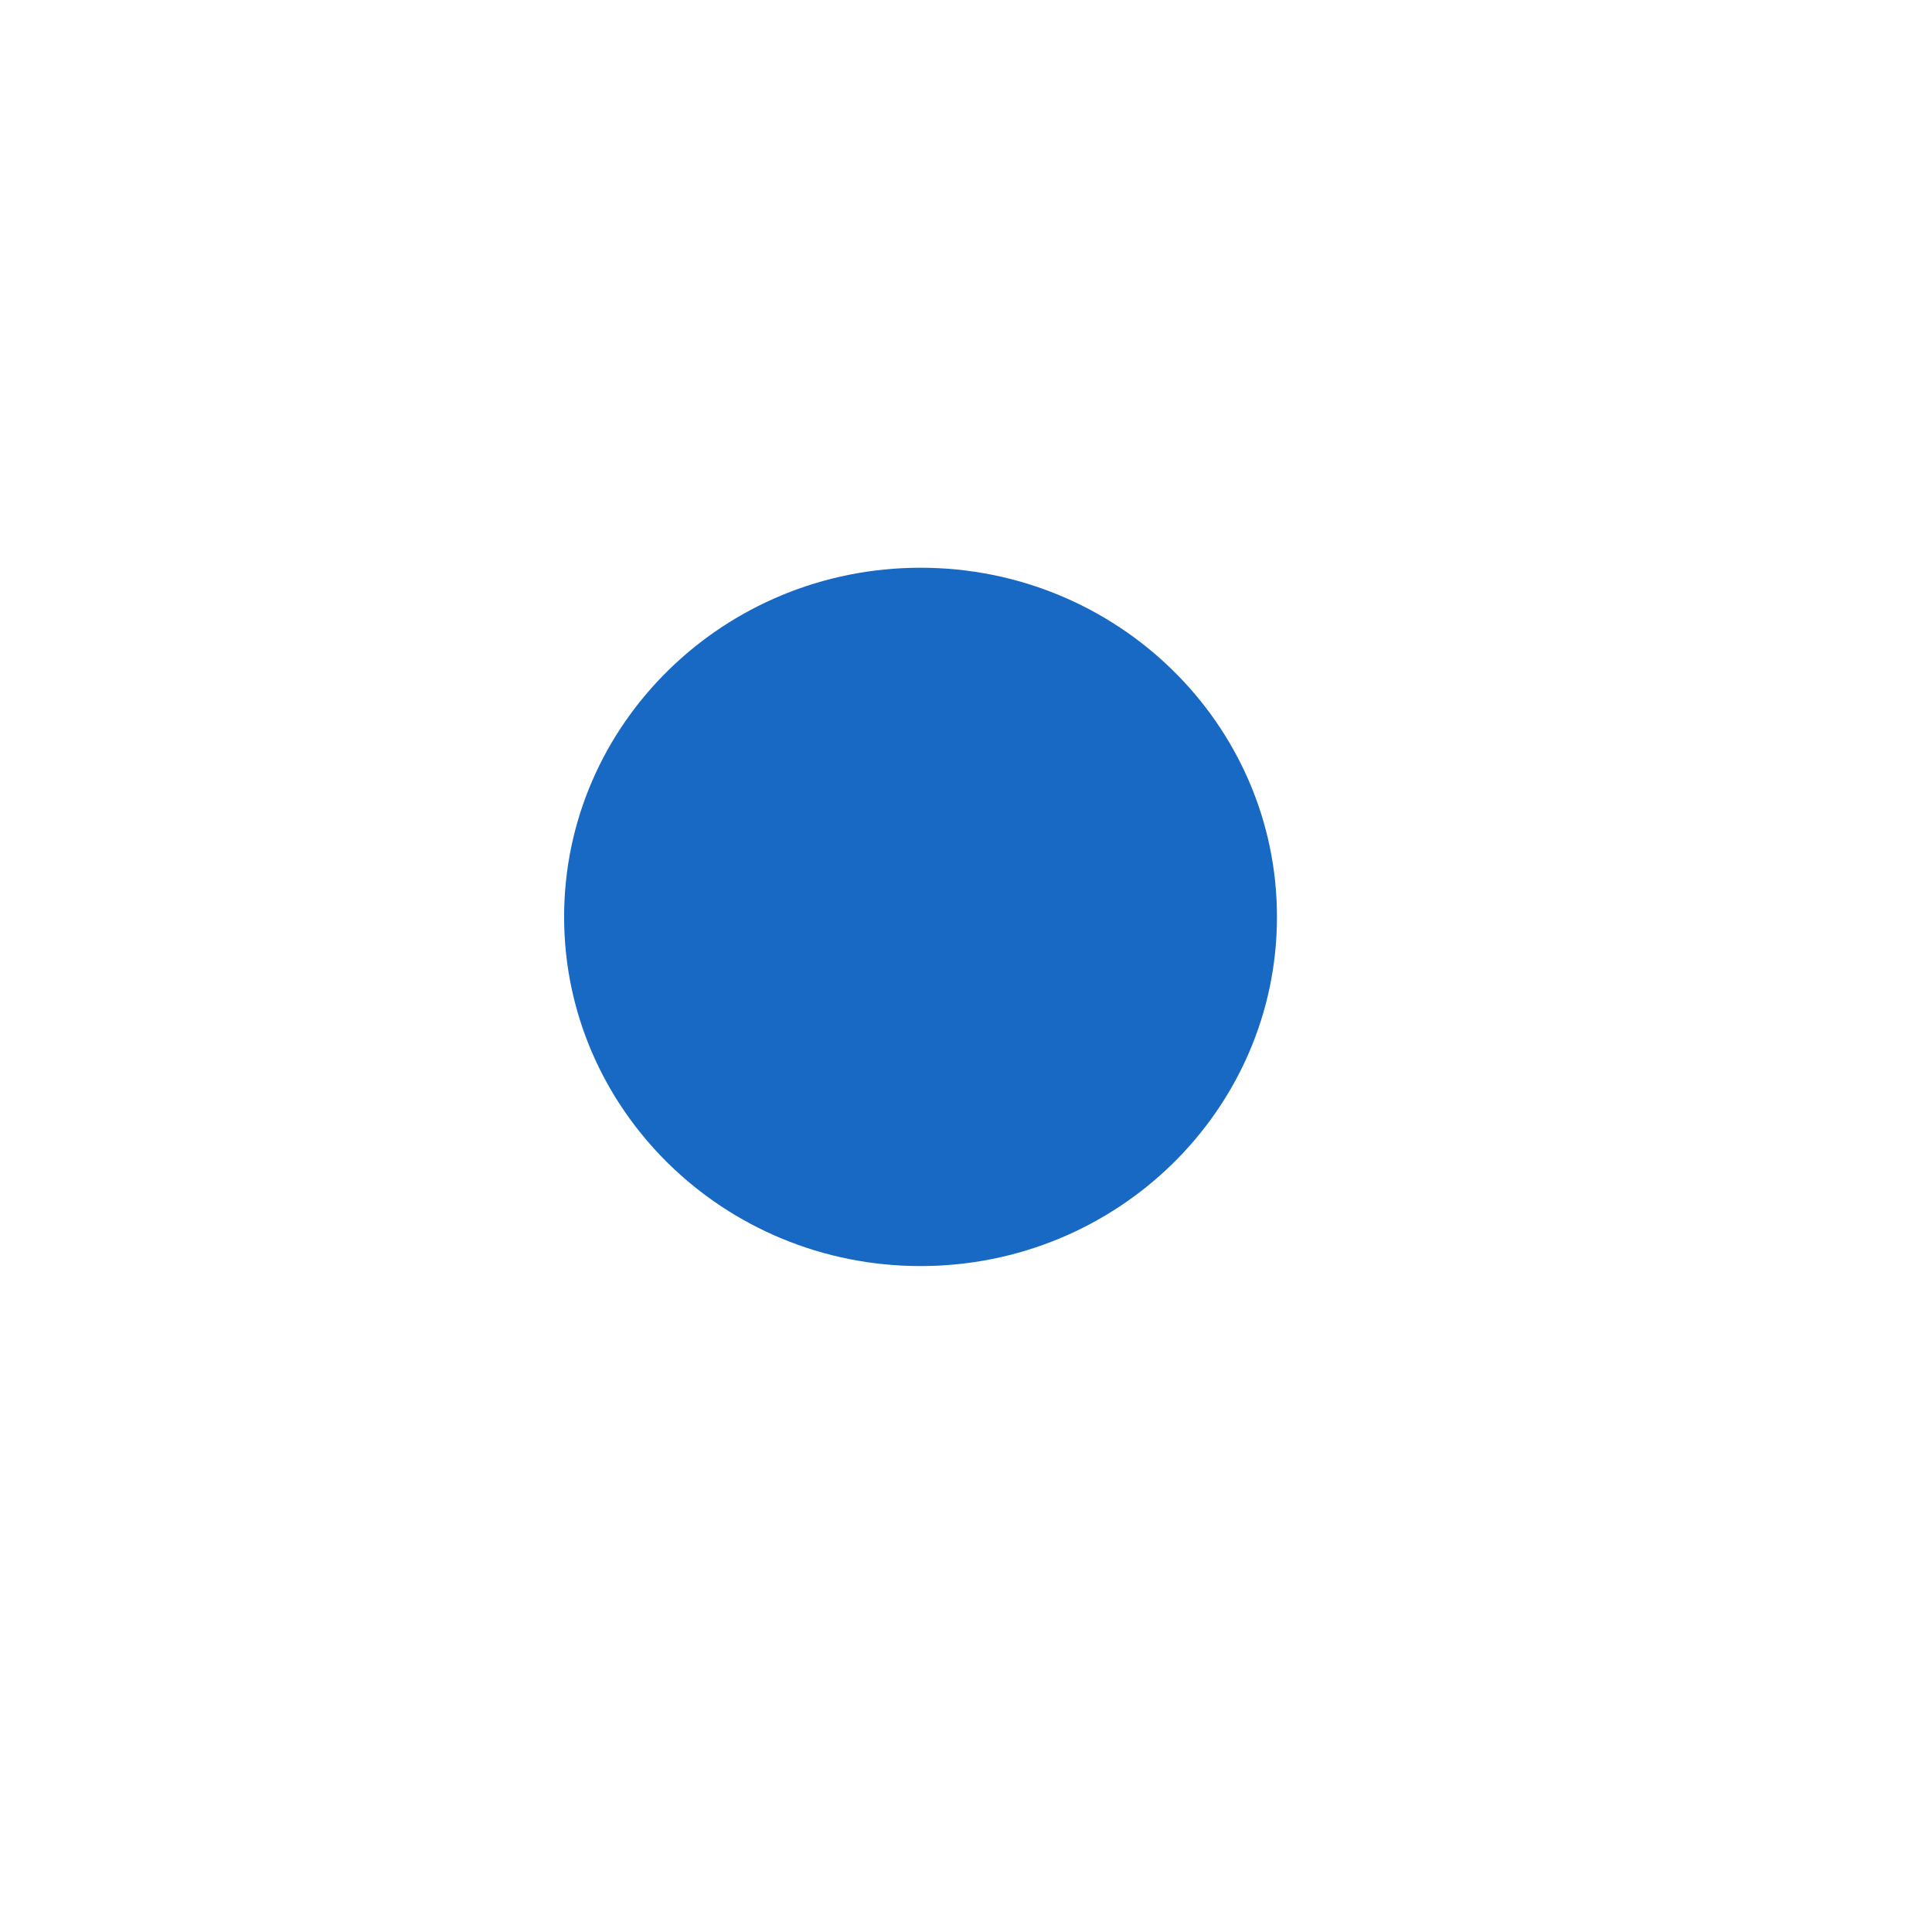
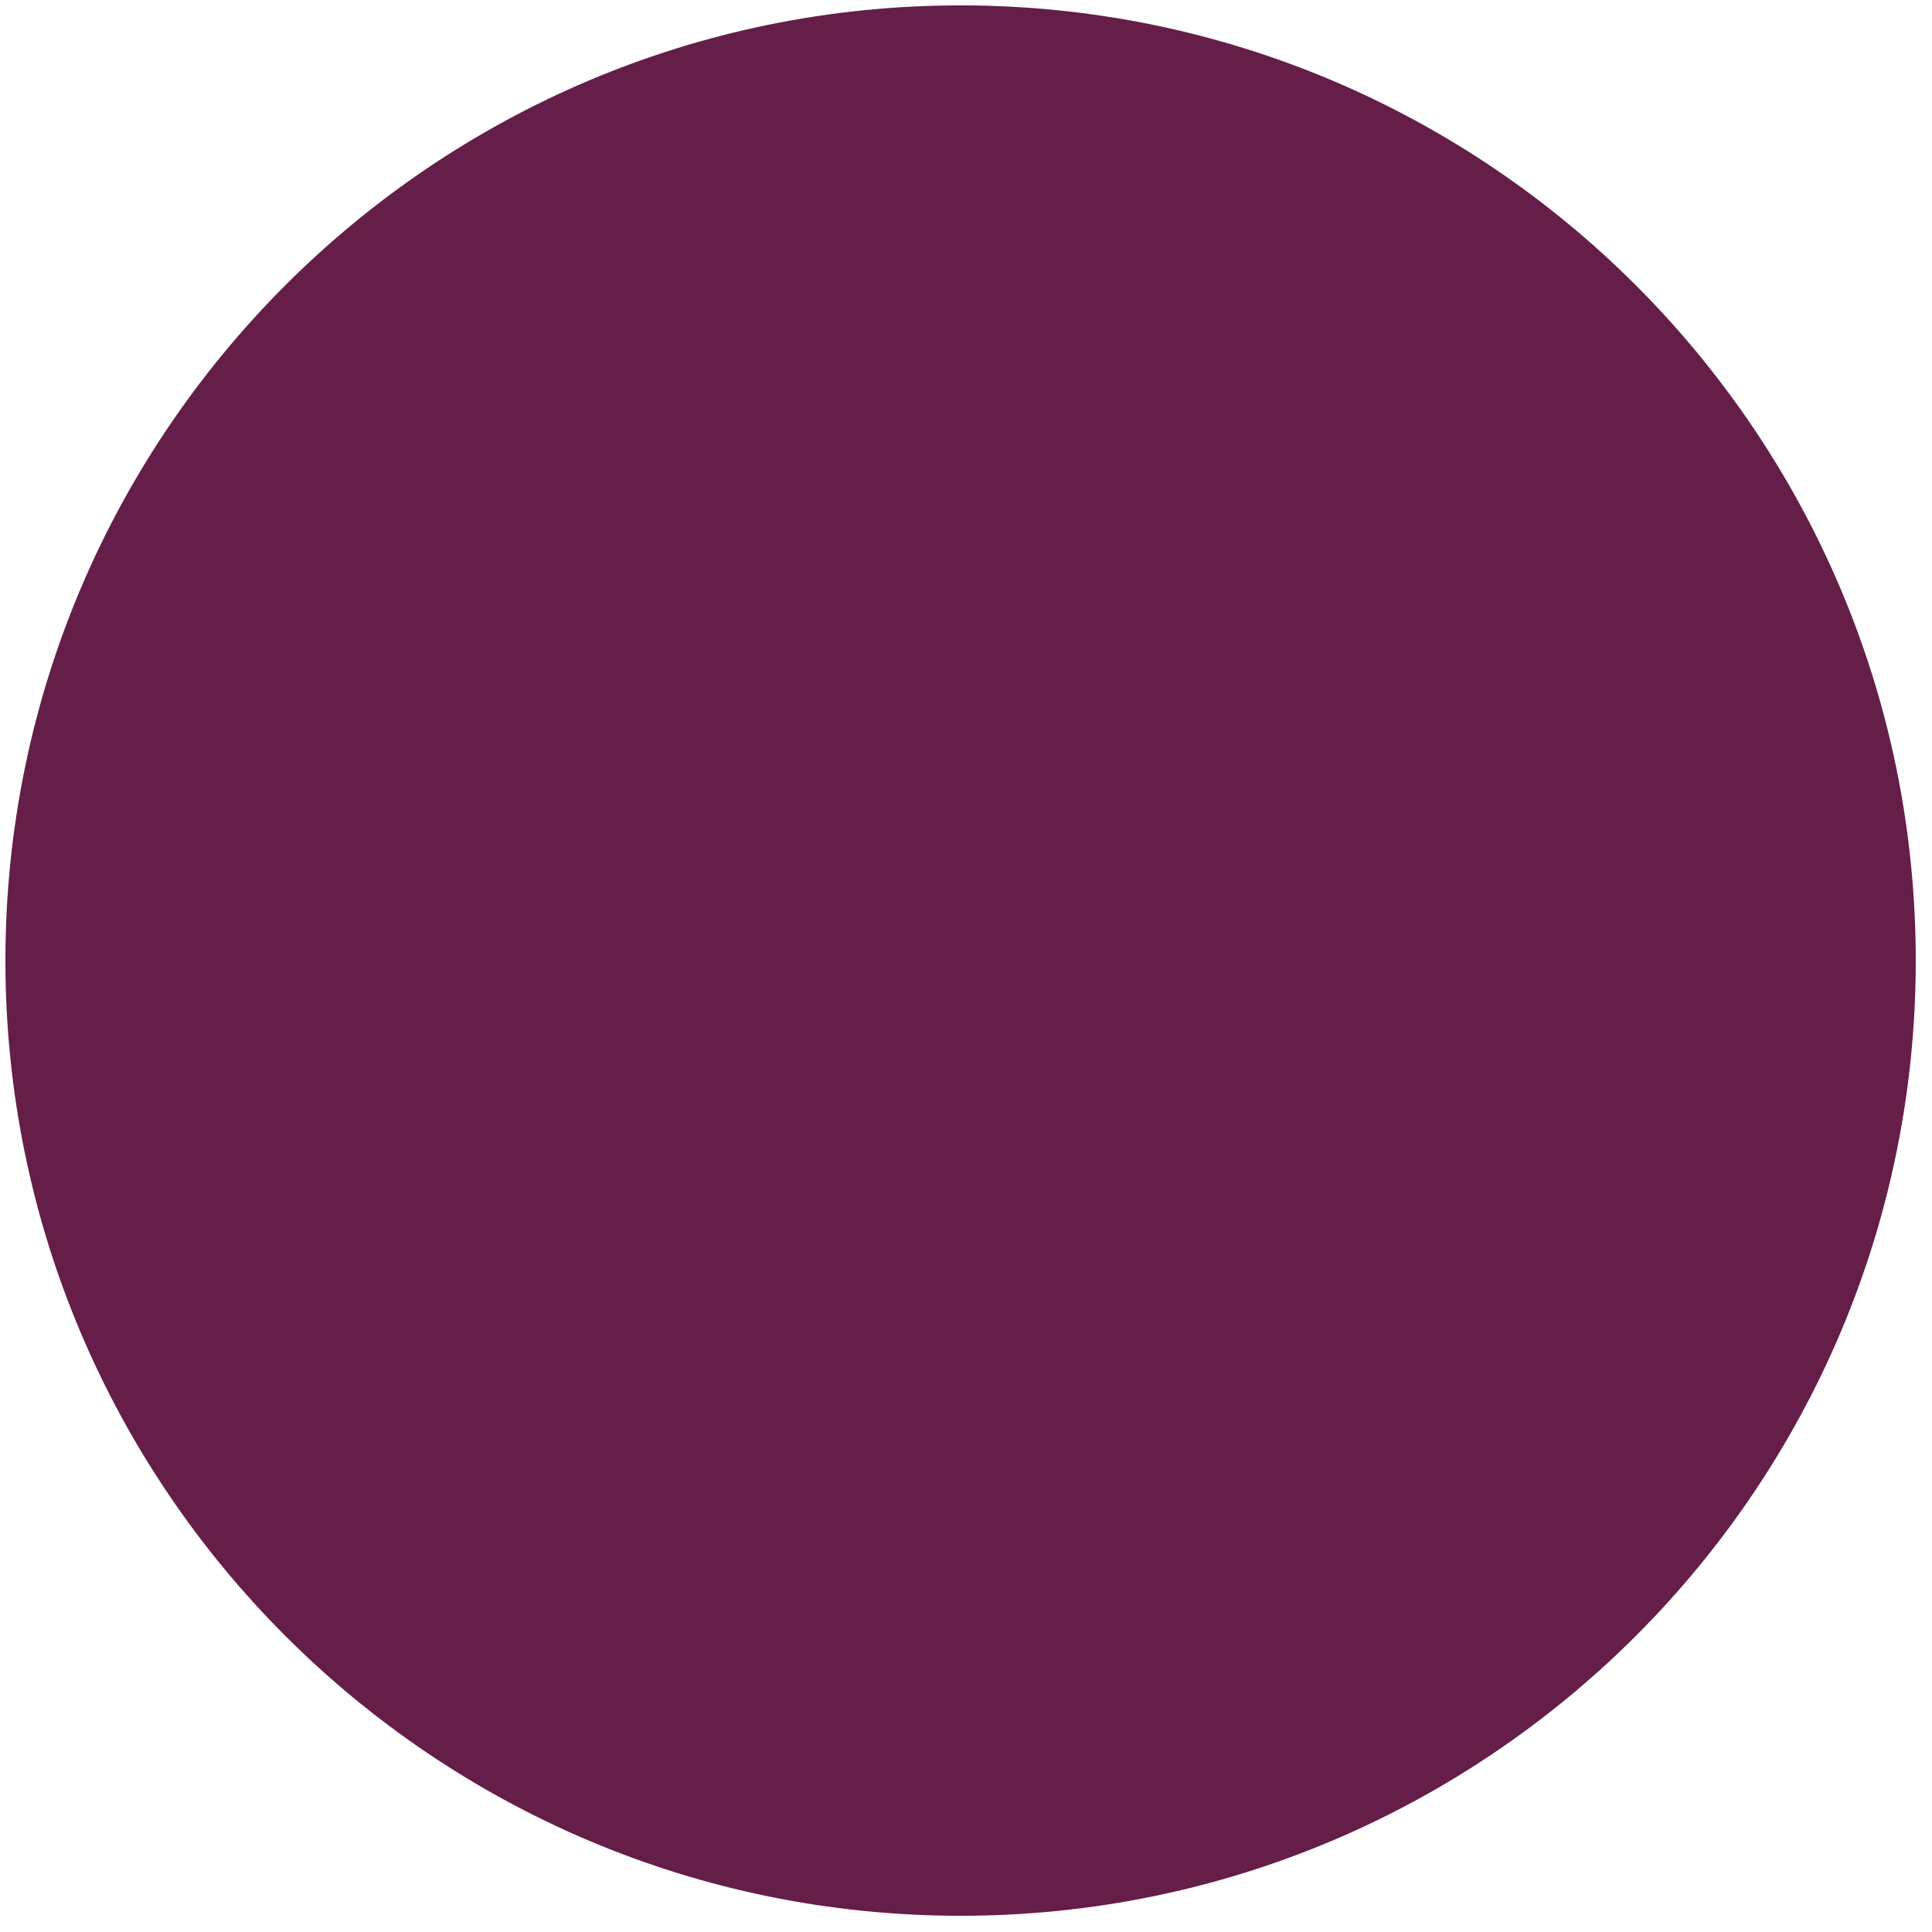
- <svg xmlns="http://www.w3.org/2000/svg" xmlns:xlink="http://www.w3.org/1999/xlink" version="1.1" preserveAspectRatio="xMidYMid meet" viewBox="0 0 640 640" width="640" height="640">
+ <svg xmlns="http://www.w3.org/2000/svg" xmlns:xlink="http://www.w3.org/1999/xlink" version="1.1" preserveAspectRatio="xMidYMid meet" viewBox="178.639 77.434 357.012 357.012" width="353.01" height="353.01">
  <defs>
-     <path d="M423.01 303.73C423.01 367.57 370.11 419.4 304.94 419.4C239.77 419.4 186.87 367.57 186.87 303.73C186.87 239.9 239.77 188.07 304.94 188.07C370.11 188.07 423.01 239.9 423.01 303.73Z" id="bnro8vTd7" />
+     <path d="M532.65 254.94C532.65 352.36 453.56 431.45 356.14 431.45C258.73 431.45 179.64 352.36 179.64 254.94C179.64 157.52 258.73 78.43 356.14 78.43C453.56 78.43 532.65 157.52 532.65 254.94Z" id="c1knWwckt" />
  </defs>
  <g>
    <g>
-       <g>
-         <use xlink:href="#bnro8vTd7" opacity="1" fill="#1769c3" fill-opacity="1" />
-       </g>
+       <use xlink:href="#c1knWwckt" opacity="1" fill="#651e48" fill-opacity="1" />
    </g>
  </g>
</svg>
